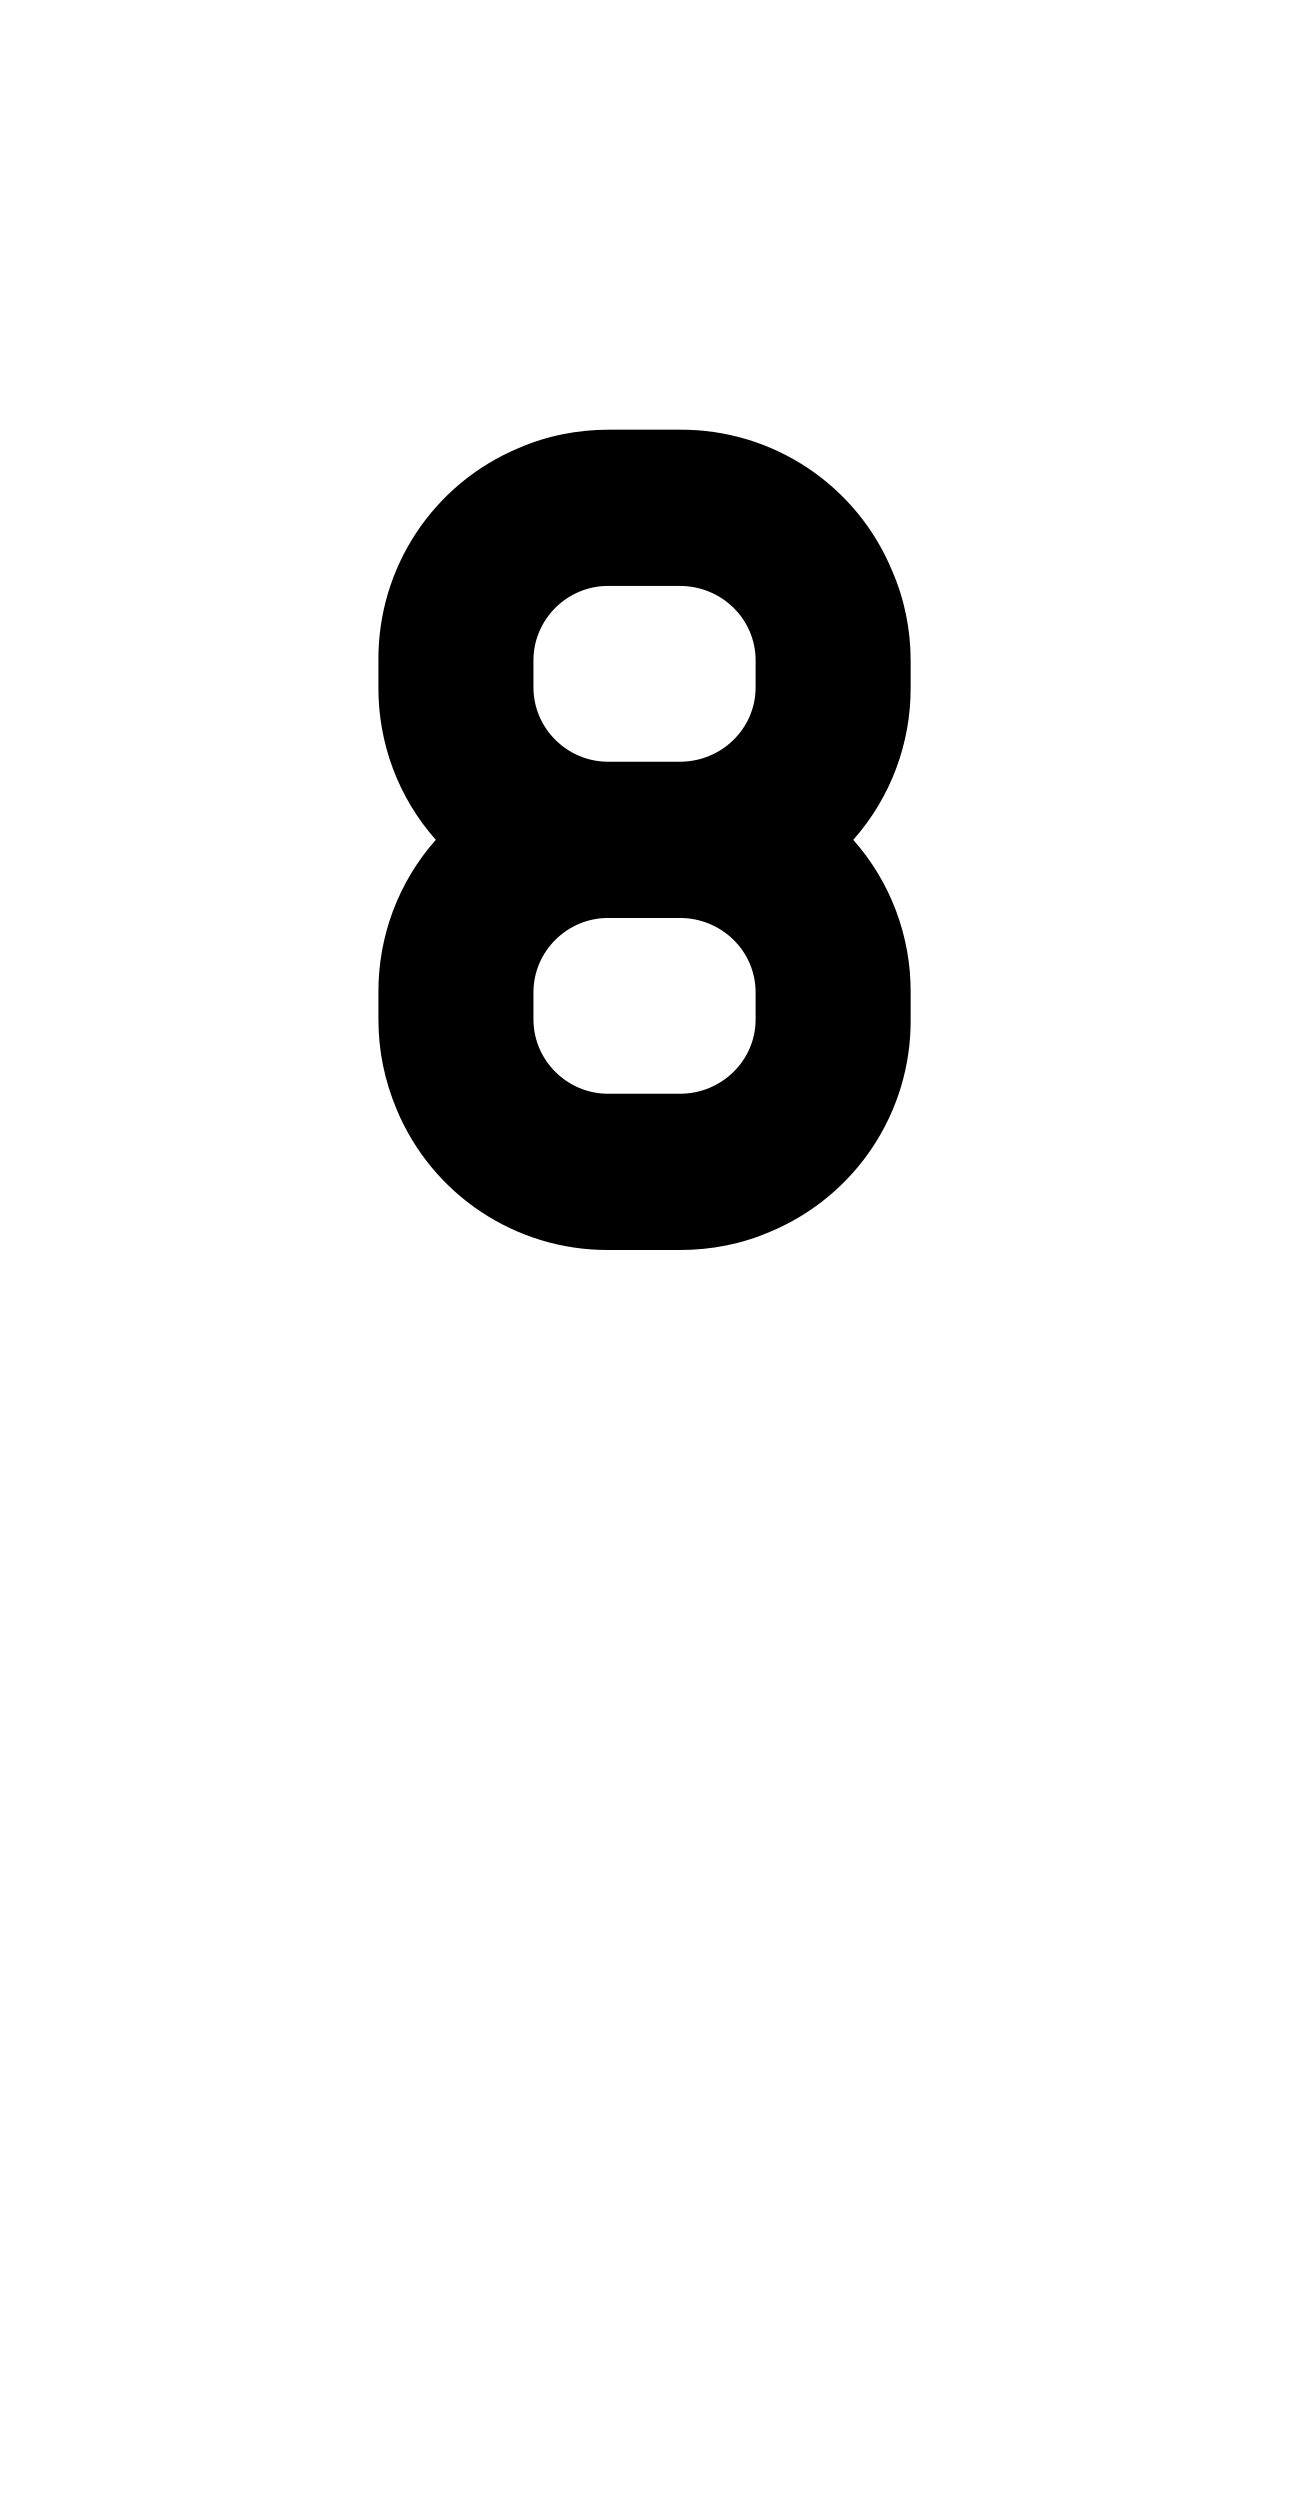
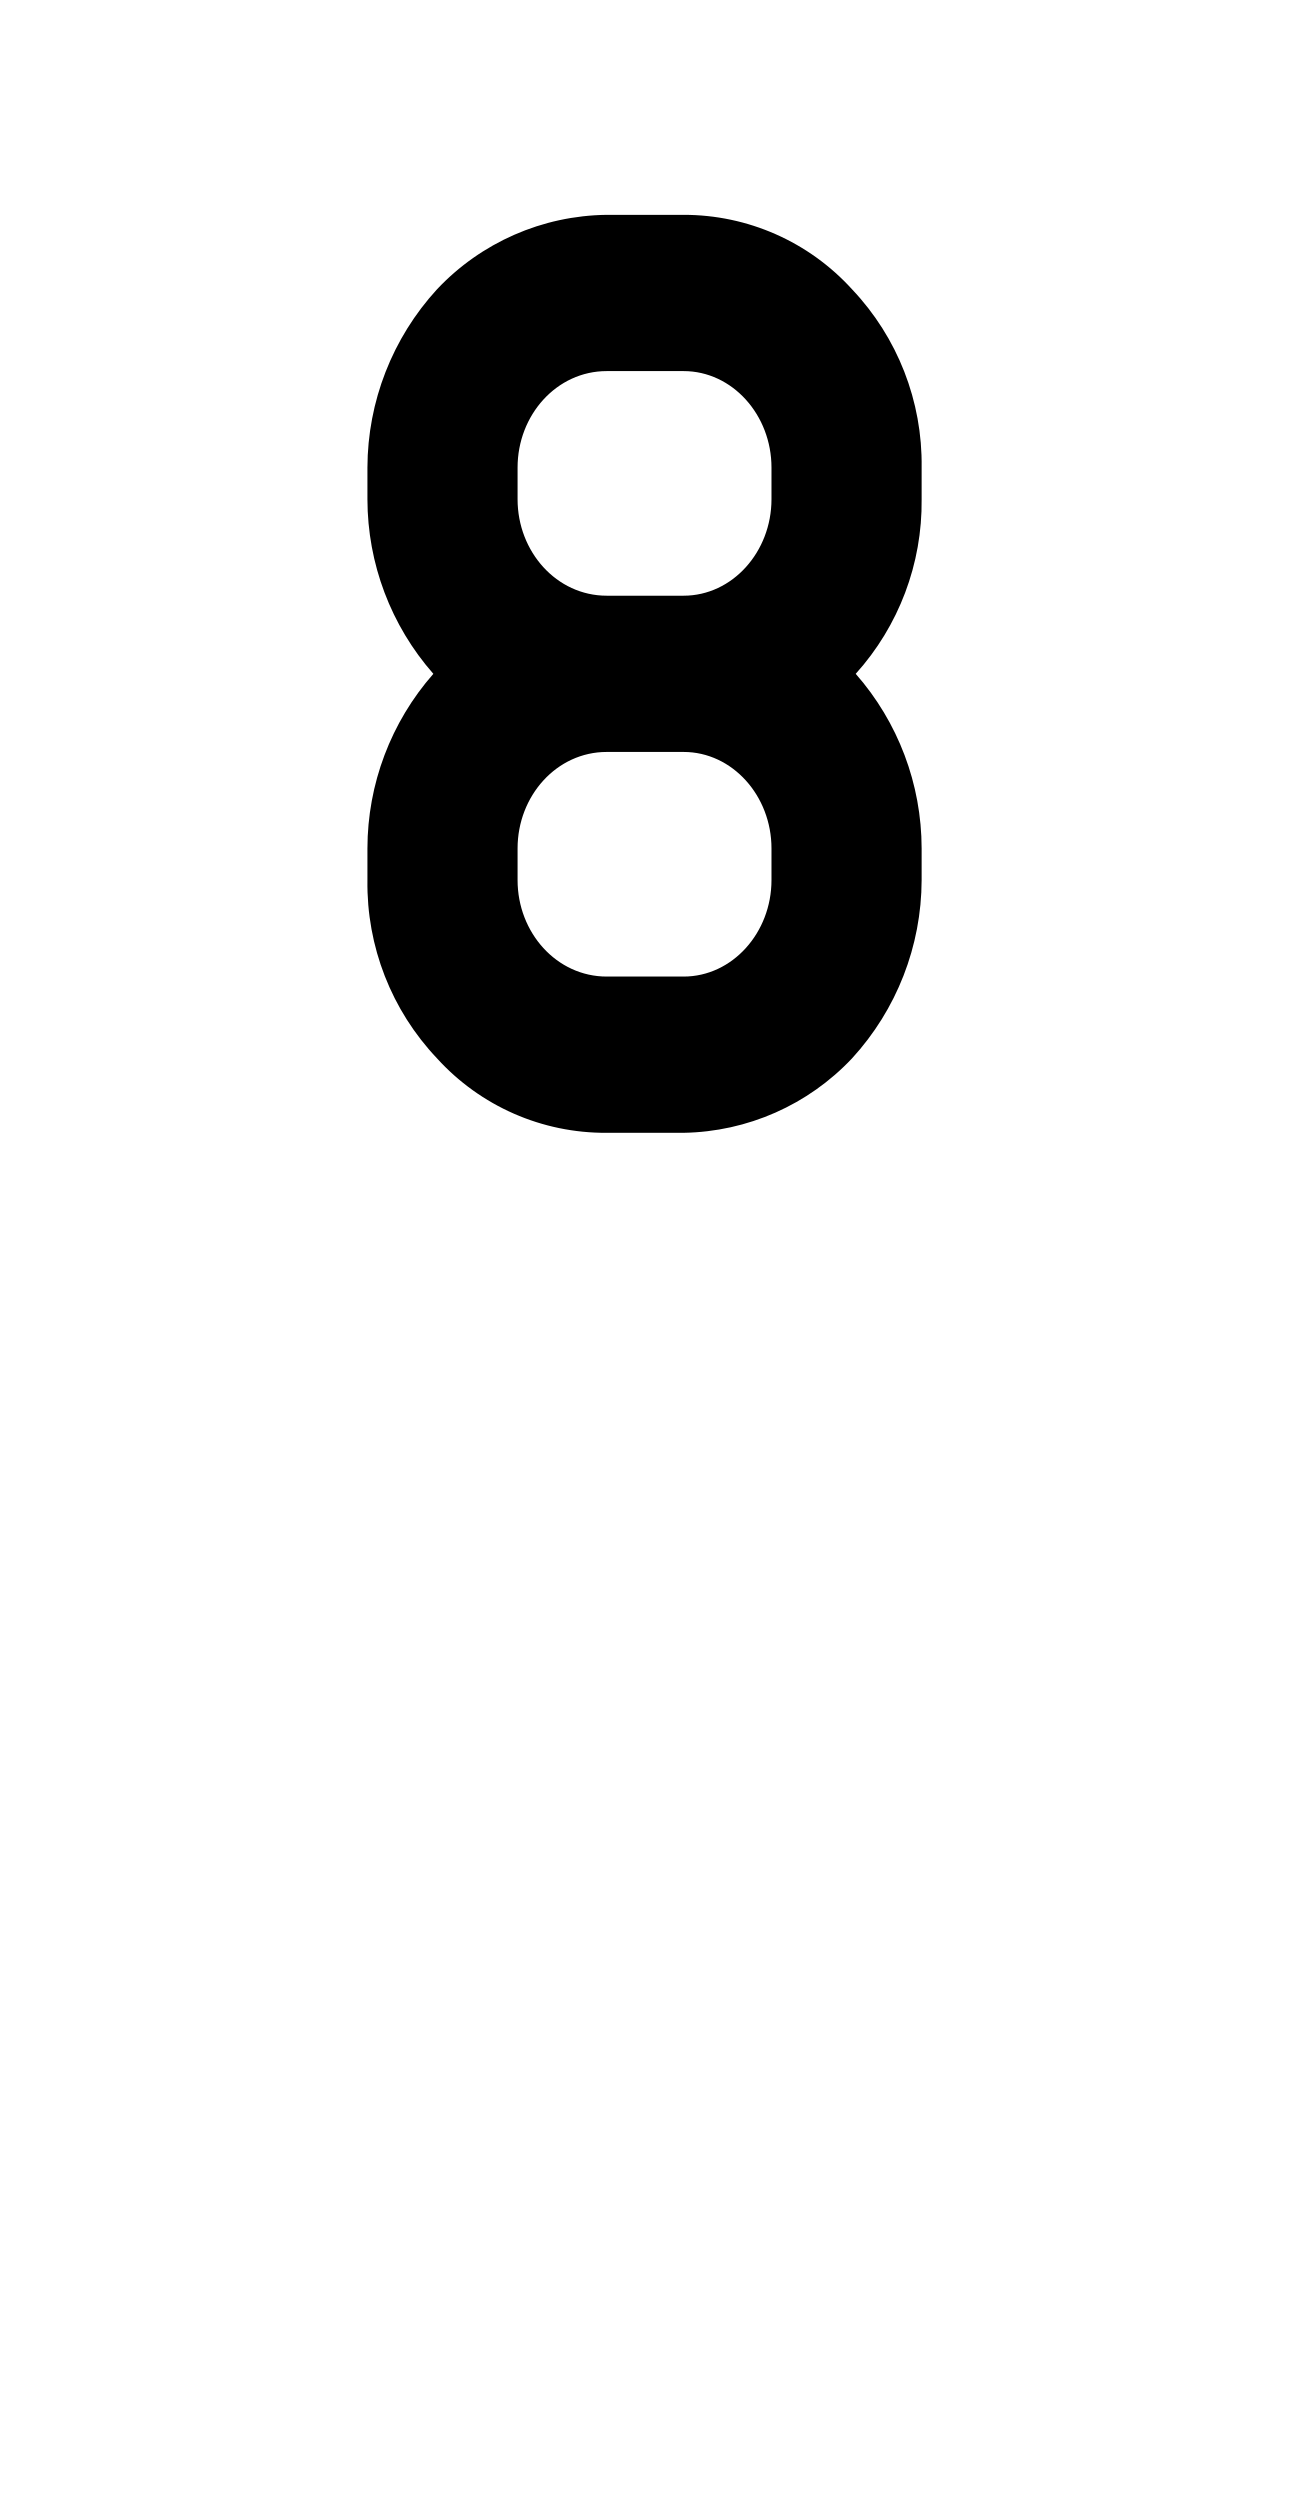
<svg xmlns="http://www.w3.org/2000/svg" viewBox="0 0 1056 2048">
-   <path d="M707 626c8-20 12-41 12-63v-22a162 162 0 0 0-161-162h-59a162 162 0 0 0-162 162v22a162 162 0 0 0 59 125 167 167 0 0 0-46 62c-9 20-13 41-13 63v22a162 162 0 0 0 162 162h59a162 162 0 0 0 161-162v-22a162 162 0 0 0-59-125 167 167 0 0 0 47-62Zm-297-85c0-49 40-89 89-89h59c48 0 88 40 88 89v22c0 49-40 88-89 88h-58c-49 0-89-39-89-88v-22Zm236 294c0 49-40 88-89 88h-58c-49 0-89-39-89-88v-22c0-49 40-88 89-88h58c49 0 89 39 89 88v22Z" />
-   <path d="M557 1024h-59a187 187 0 0 1-173-115c-10-24-15-48-15-74v-22a187 187 0 0 1 47-125 187 187 0 0 1-47-125v-22a187 187 0 0 1 115-174c23-10 48-15 74-15h58a187 187 0 0 1 174 116c10 23 15 48 15 73v22a187 187 0 0 1-47 125 187 187 0 0 1 47 125v22a187 187 0 0 1-115 174c-23 10-48 15-74 15Zm-59-618a135 135 0 0 0-134 135v22a135 135 0 0 0 49 104l25 21-25 21a138 138 0 0 0-39 52c-7 16-10 34-10 52v22a135 135 0 0 0 135 135h58a135 135 0 0 0 135-135v-22a135 135 0 0 0-49-104l-25-21 25-21a138 138 0 0 0 39-51c7-17 10-35 10-53v-22a135 135 0 0 0-135-135h-59Zm59 544h-59c-63 0-115-51-115-115v-22c0-64 52-115 115-115h59c64 0 116 51 116 115v22c0 64-52 115-116 115Zm-59-198c-33 0-61 27-61 61v22c0 34 28 61 61 61h59c34 0 62-27 62-61v-22c0-34-28-61-62-61h-59Zm59-74h-59c-63 0-115-52-115-115v-22c0-64 52-116 115-116h59c64 0 116 52 116 116v22c0 63-52 115-116 115Zm-59-198c-33 0-61 27-61 61v22c0 34 28 61 61 61h59c34 0 62-27 62-61v-22c0-34-28-61-62-61h-59Z" />
+   <path d="M720 481c9-23 13-47 13-72v-26a195 195 0 0 0-51-131 172 172 0 0 0-123-54h-63a173 173 0 0 0-123 54 187 187 0 0 0-50 131v26a195 195 0 0 0 63 143 179 179 0 0 0-50 71c-9 23-13 47-13 72v26a195 195 0 0 0 51 131 172 172 0 0 0 122 54h63a173 173 0 0 0 123-54 187 187 0 0 0 51-131v-26a195 195 0 0 0-63-143 179 179 0 0 0 50-71Zm-318-98c0-55 42-101 95-101h63c52 0 94 46 94 101v26c0 55-42 101-94 101h-63c-53 0-95-46-95-101v-26Zm252 338c0 55-42 101-94 101h-64c-52 0-94-46-94-101v-26c0-56 42-101 94-101h64c52 0 94 46 94 101v26Z" />
+   <path d="M560 928h-63a186 186 0 0 1-139-61 208 208 0 0 1-57-146v-26a217 217 0 0 1 54-143 217 217 0 0 1-54-143v-26a217 217 0 0 1 57-146 194 194 0 0 1 139-61h63a186 186 0 0 1 138 61 208 208 0 0 1 57 146v26a210 210 0 0 1-54 143 217 217 0 0 1 54 143v26a217 217 0 0 1-57 146 194 194 0 0 1-138 61Zm-63-708a142 142 0 0 0-107 47 164 164 0 0 0-45 116v26a174 174 0 0 0 45 116l11 10 19 17-19 17-11 10a164 164 0 0 0-45 116v26a174 174 0 0 0 45 116 149 149 0 0 0 107 47h63a142 142 0 0 0 106-47 164 164 0 0 0 45-116v-26a174 174 0 0 0-45-116l-11-10-18-17 18-16 11-11a174 174 0 0 0 45-116v-26a174 174 0 0 0-45-116 149 149 0 0 0-106-47h-63Zm63 624h-63c-65 0-117-55-117-123v-26c0-68 52-123 117-123h63c64 0 116 55 116 123v26c0 68-52 123-116 123Zm-63-228c-41 0-73 36-73 79v26c0 43 32 79 73 79h63c40 0 72-36 72-79v-26c0-43-32-79-72-79h-63Zm63-84h-63c-65 0-117-55-117-123v-26c0-67 52-123 117-123h63c64 0 116 56 116 123v26c0 68-52 123-116 123Zm-63-228c-41 0-73 36-73 79v26c0 43 32 79 73 79h63c40 0 72-36 72-79v-26c0-43-32-79-72-79h-63Z" />
</svg>
